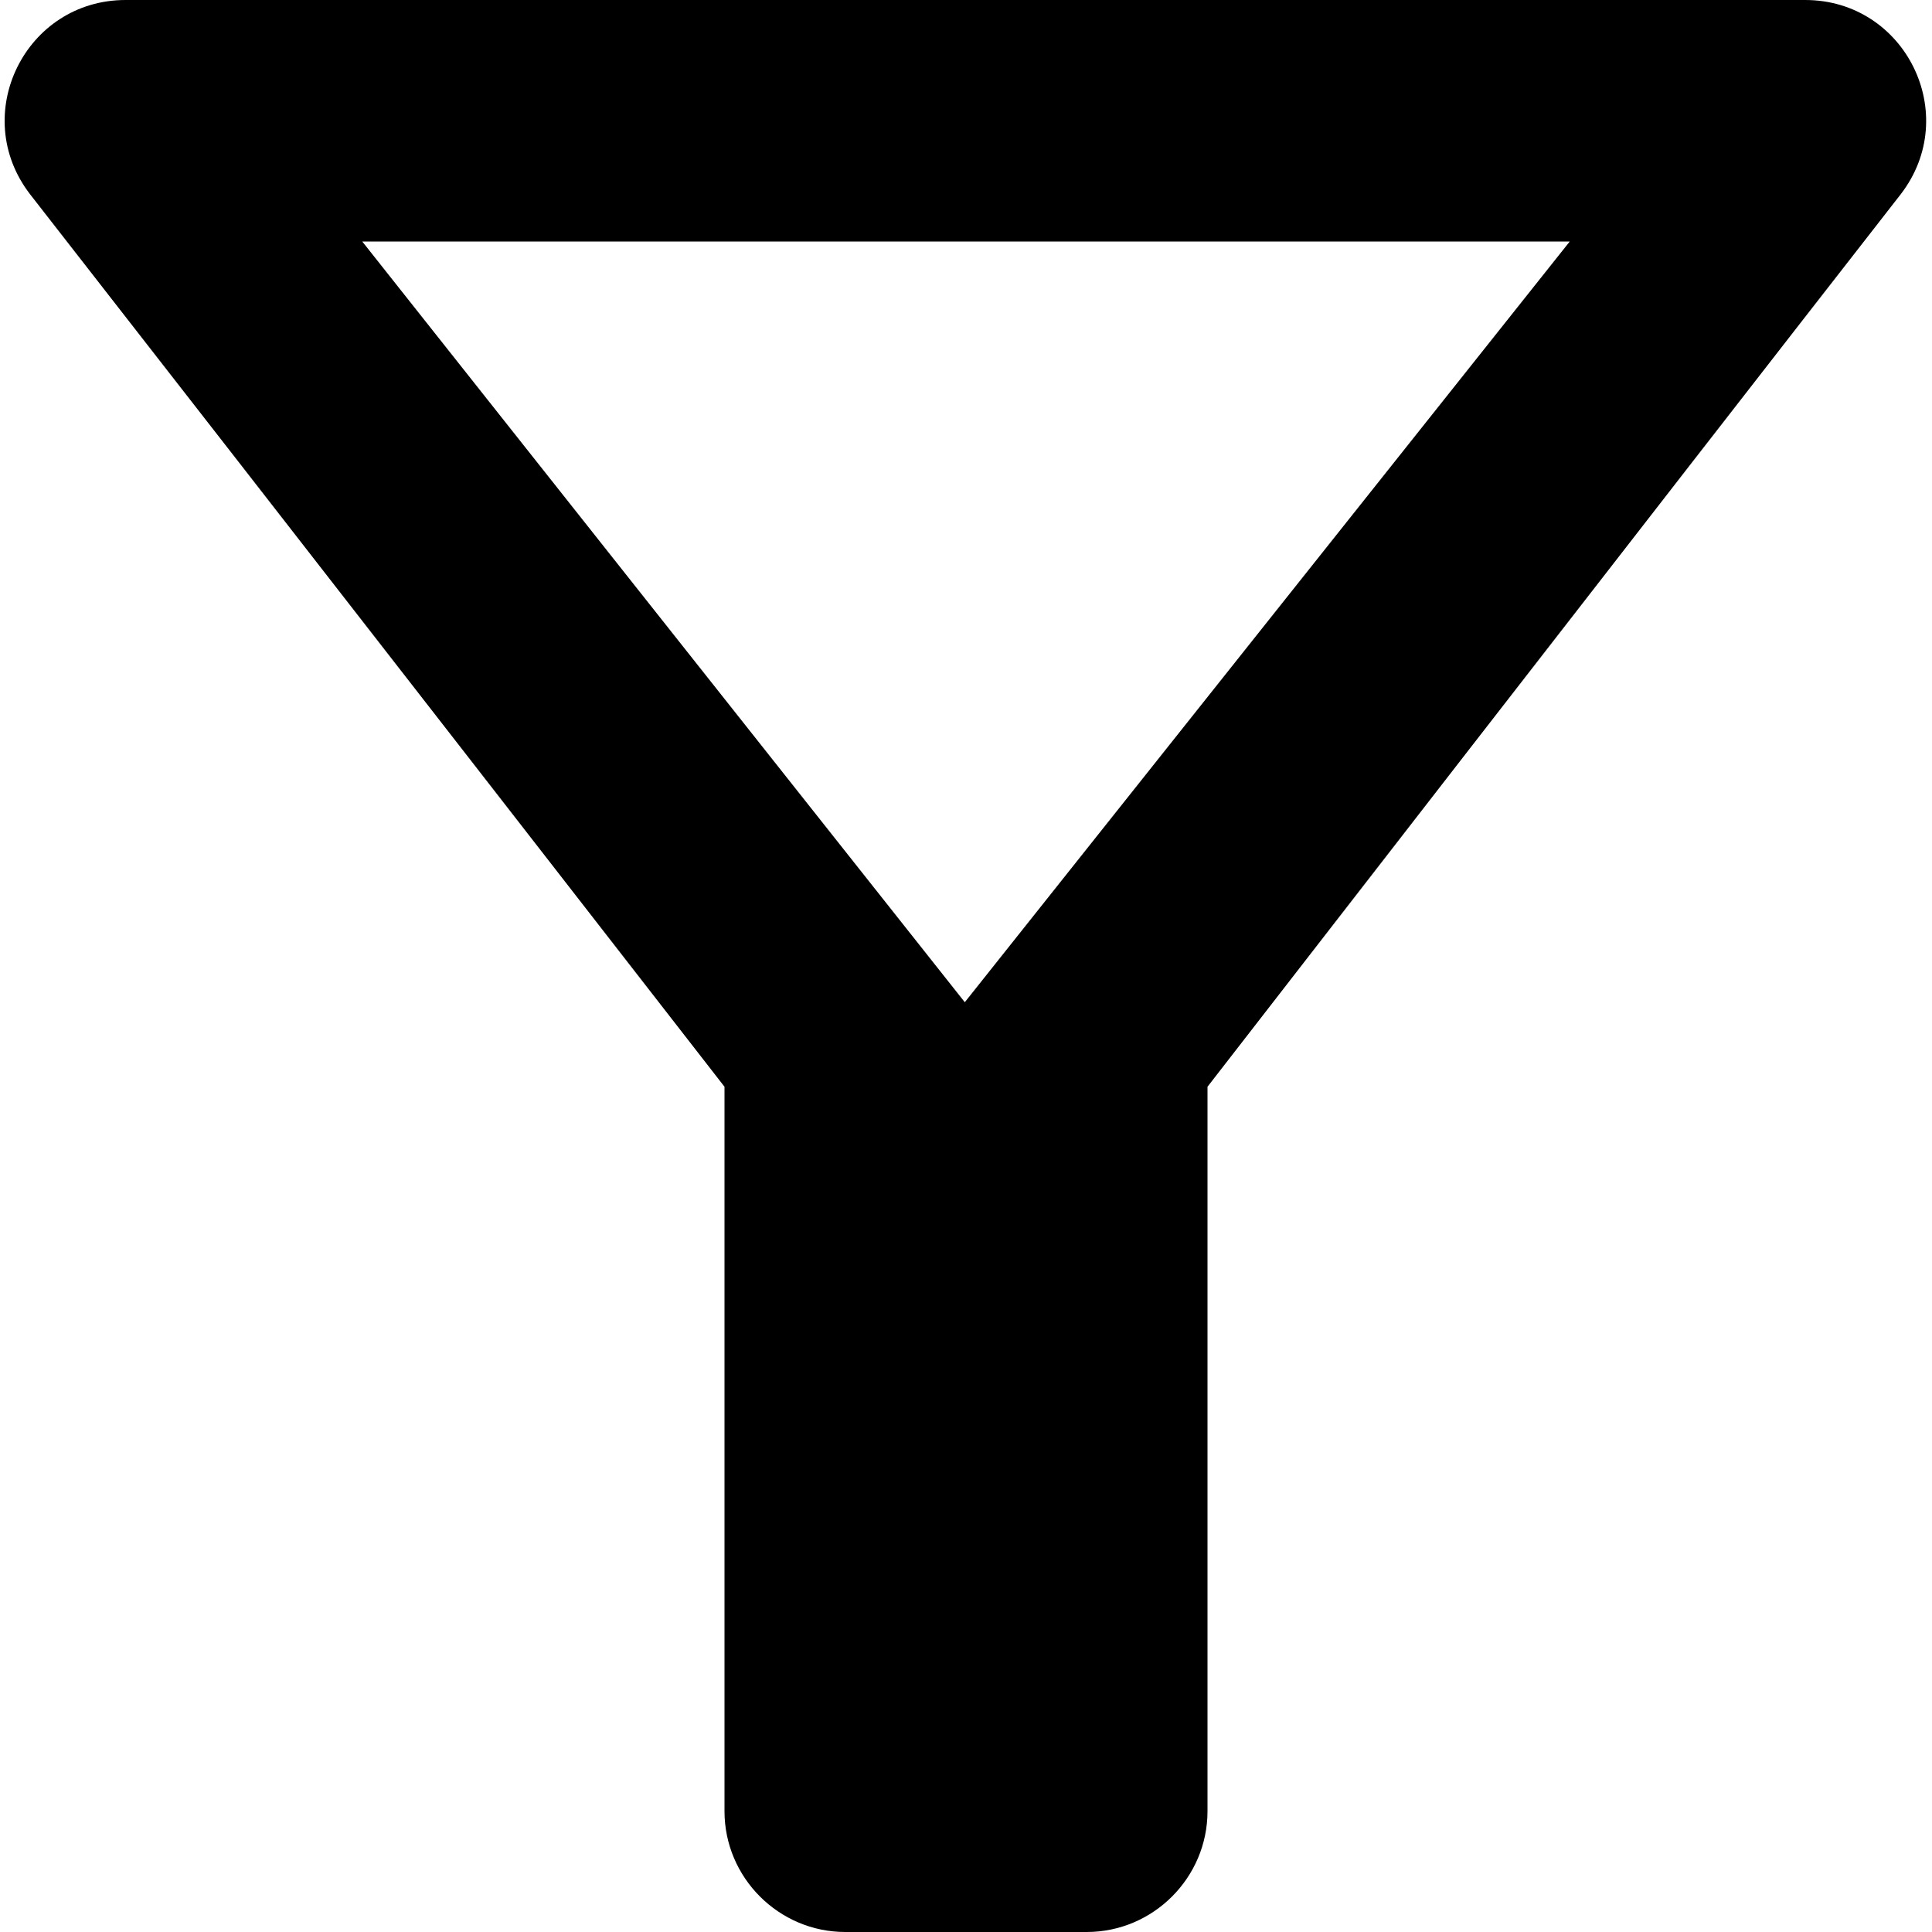
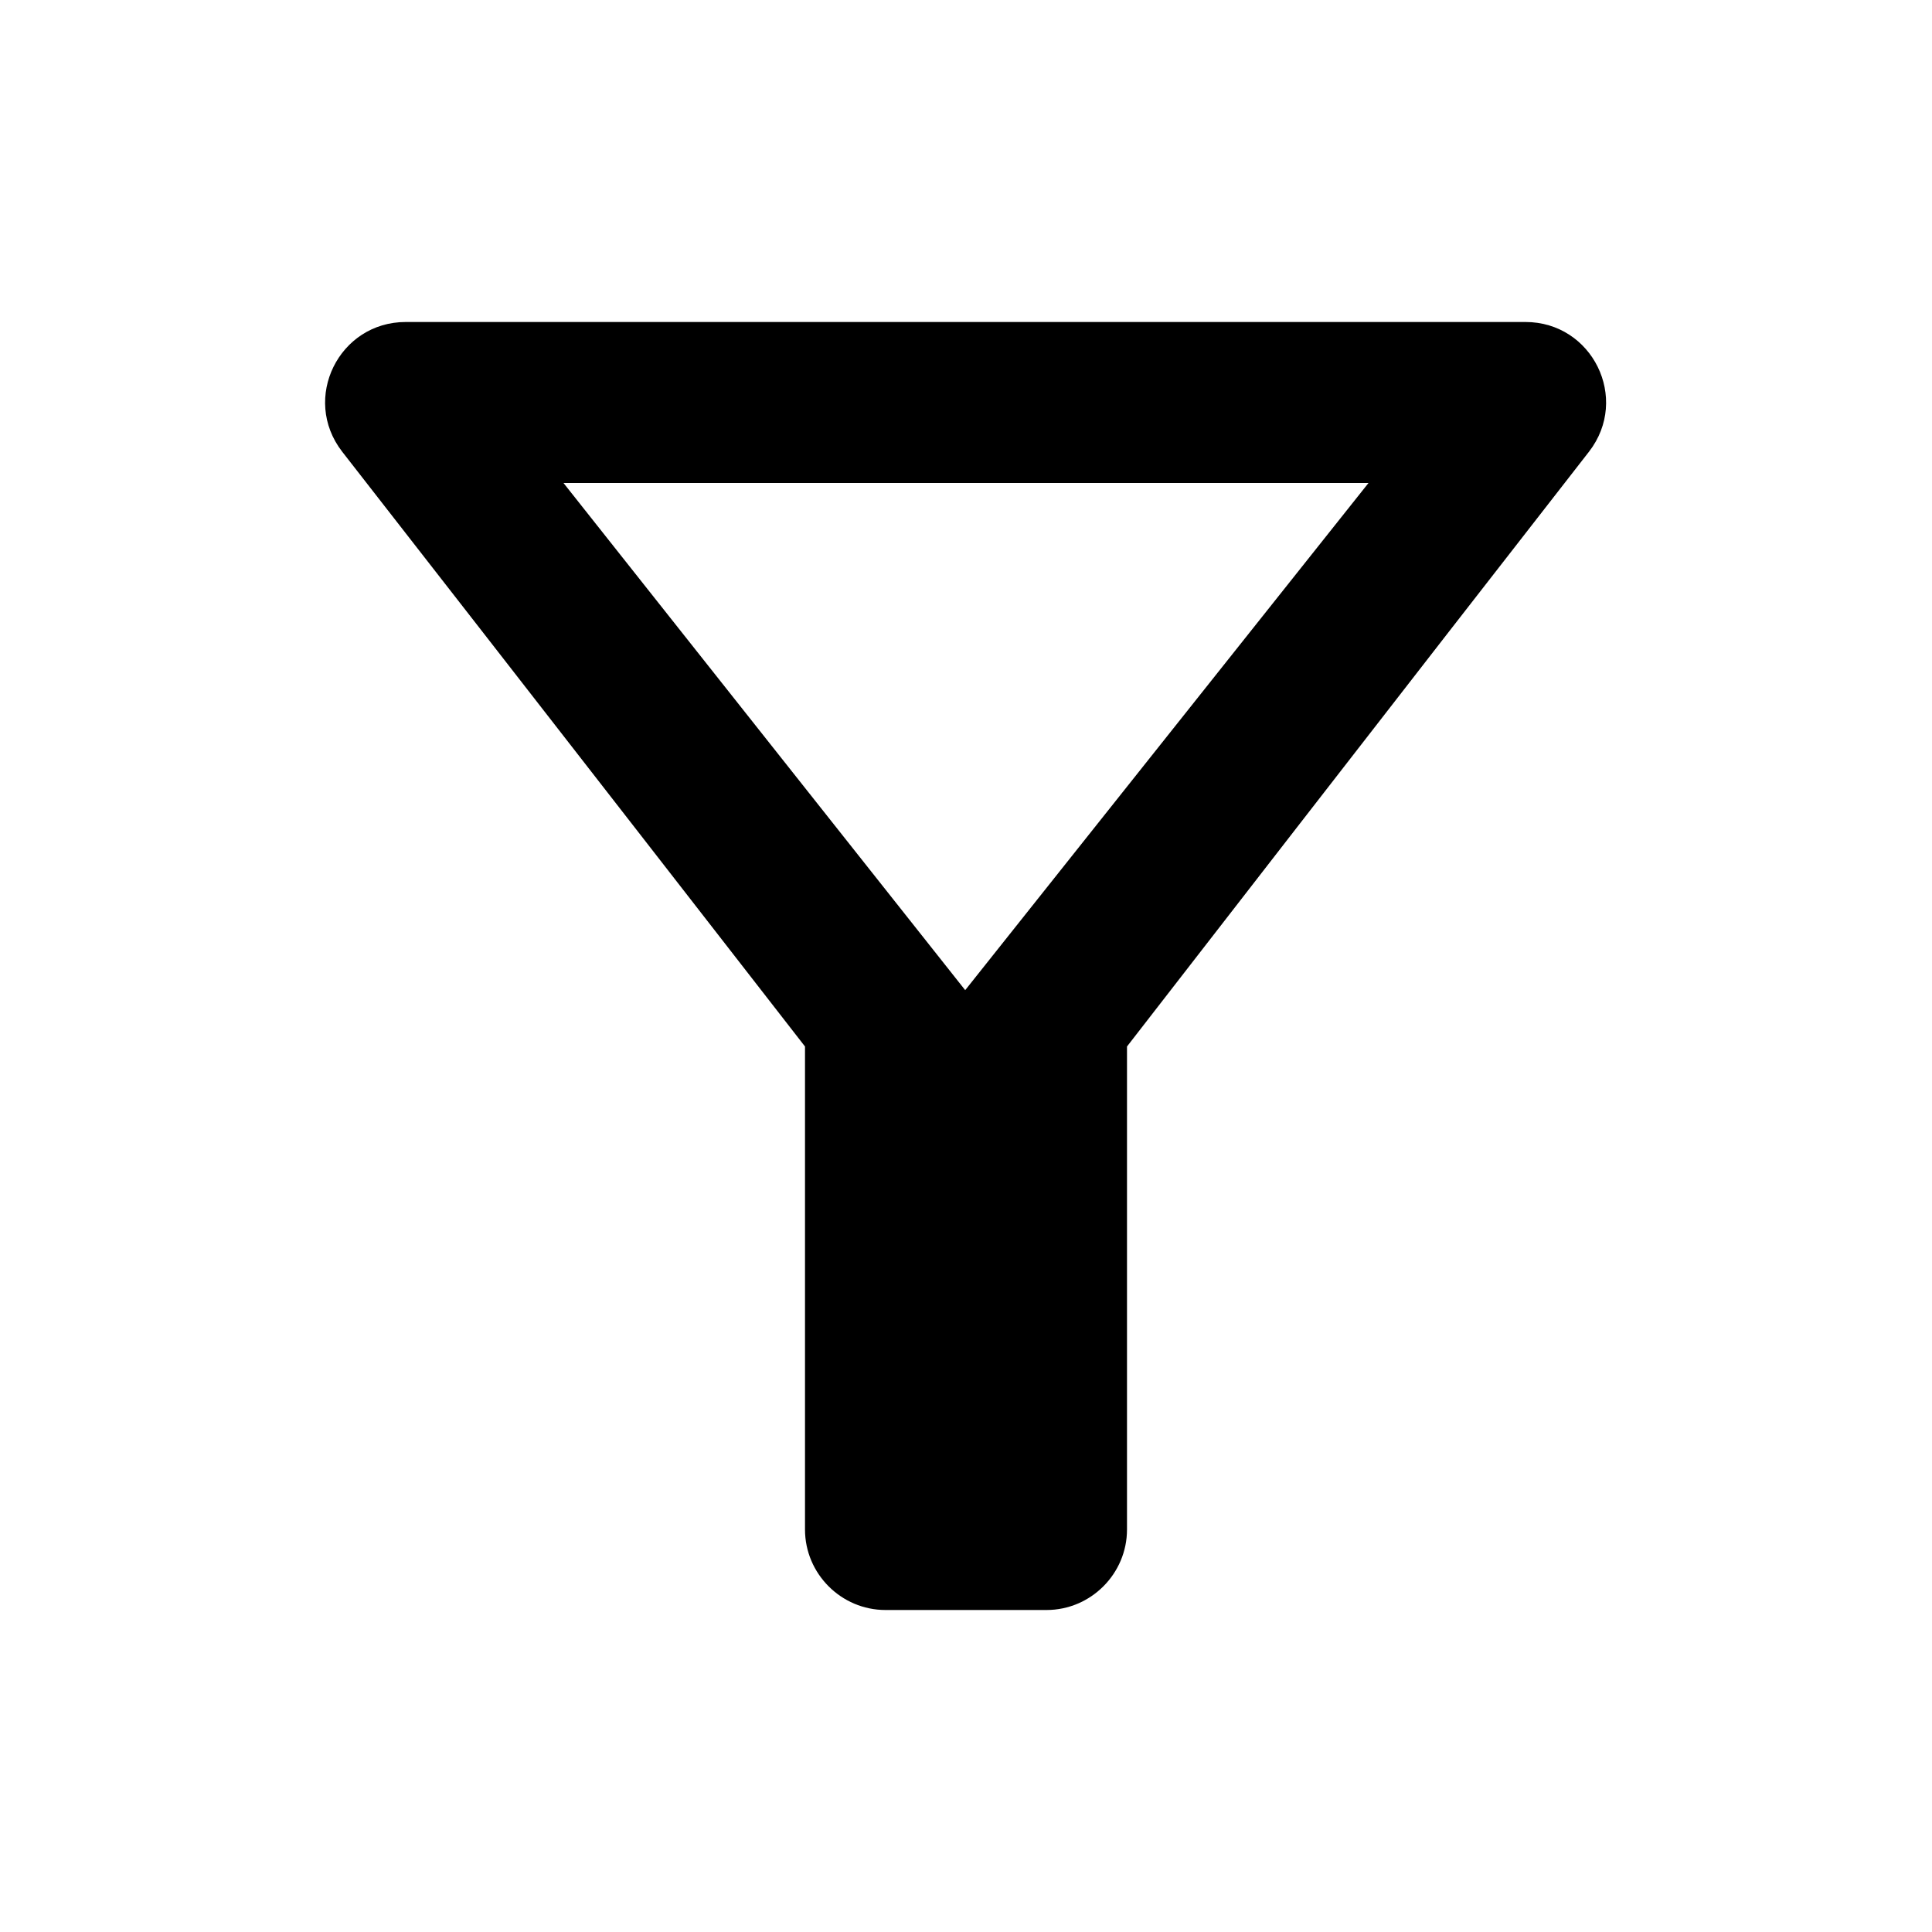
- <svg xmlns="http://www.w3.org/2000/svg" width="16" height="16" viewBox="0 0 16 16">
-   <path d="M3 2H13L7.99 8.3L3 2ZM0.25 1.61C2.27 4.2 6 9 6 9V15C6 15.55 6.45 16 7 16H9C9.55 16 10 15.55 10 15V9C10 9 13.72 4.2 15.74 1.61C16.25 0.95 15.78 0 14.95 0H1.04C0.21 0 -0.26 0.95 0.25 1.61Z" />
+ <svg xmlns="http://www.w3.org/2000/svg" width="24" height="24" viewBox="0 0 24 24" fill="none">
+   <path d="M7 6H17L11.99 12.3L7 6ZM4.25 5.61C6.27 8.2 10 13 10 13V19C10 19.55 10.45 20 11 20H13C13.55 20 14 19.55 14 19V13C14 13 17.72 8.2 19.74 5.61C20.25 4.95 19.78 4 18.95 4H5.04C4.21 4 3.74 4.95 4.25 5.61Z" fill="currentColor" />
</svg>
